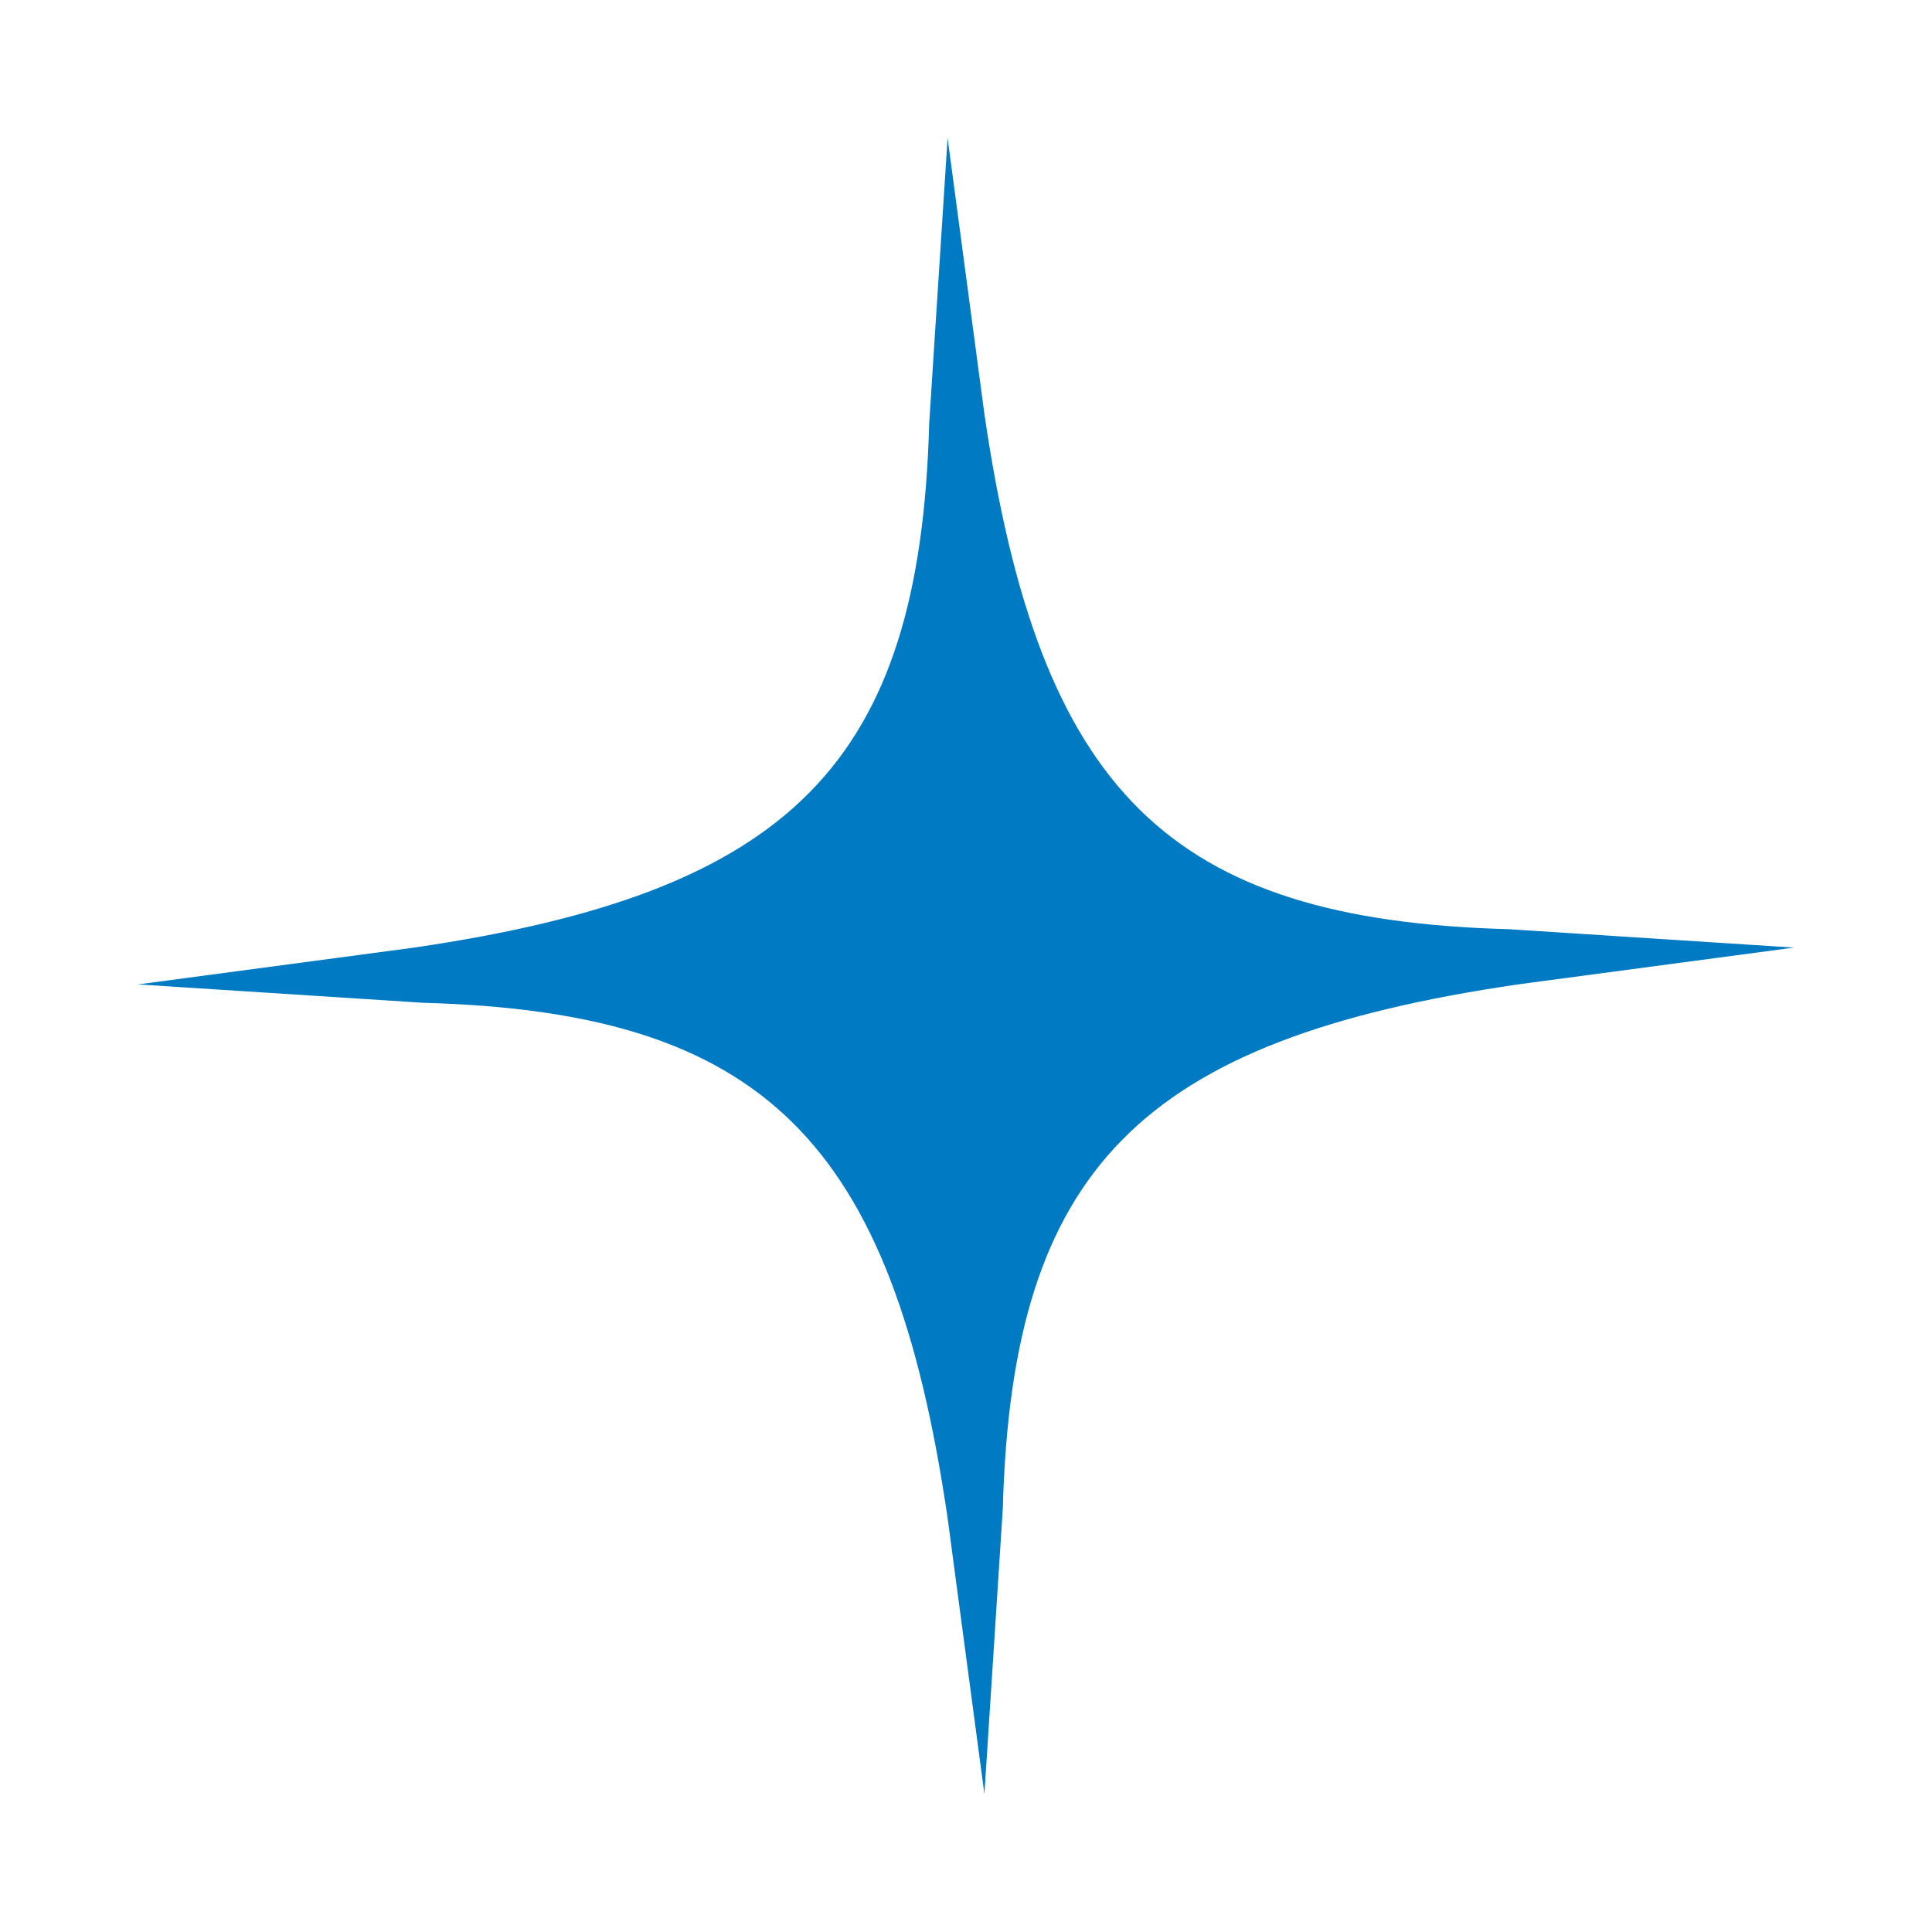
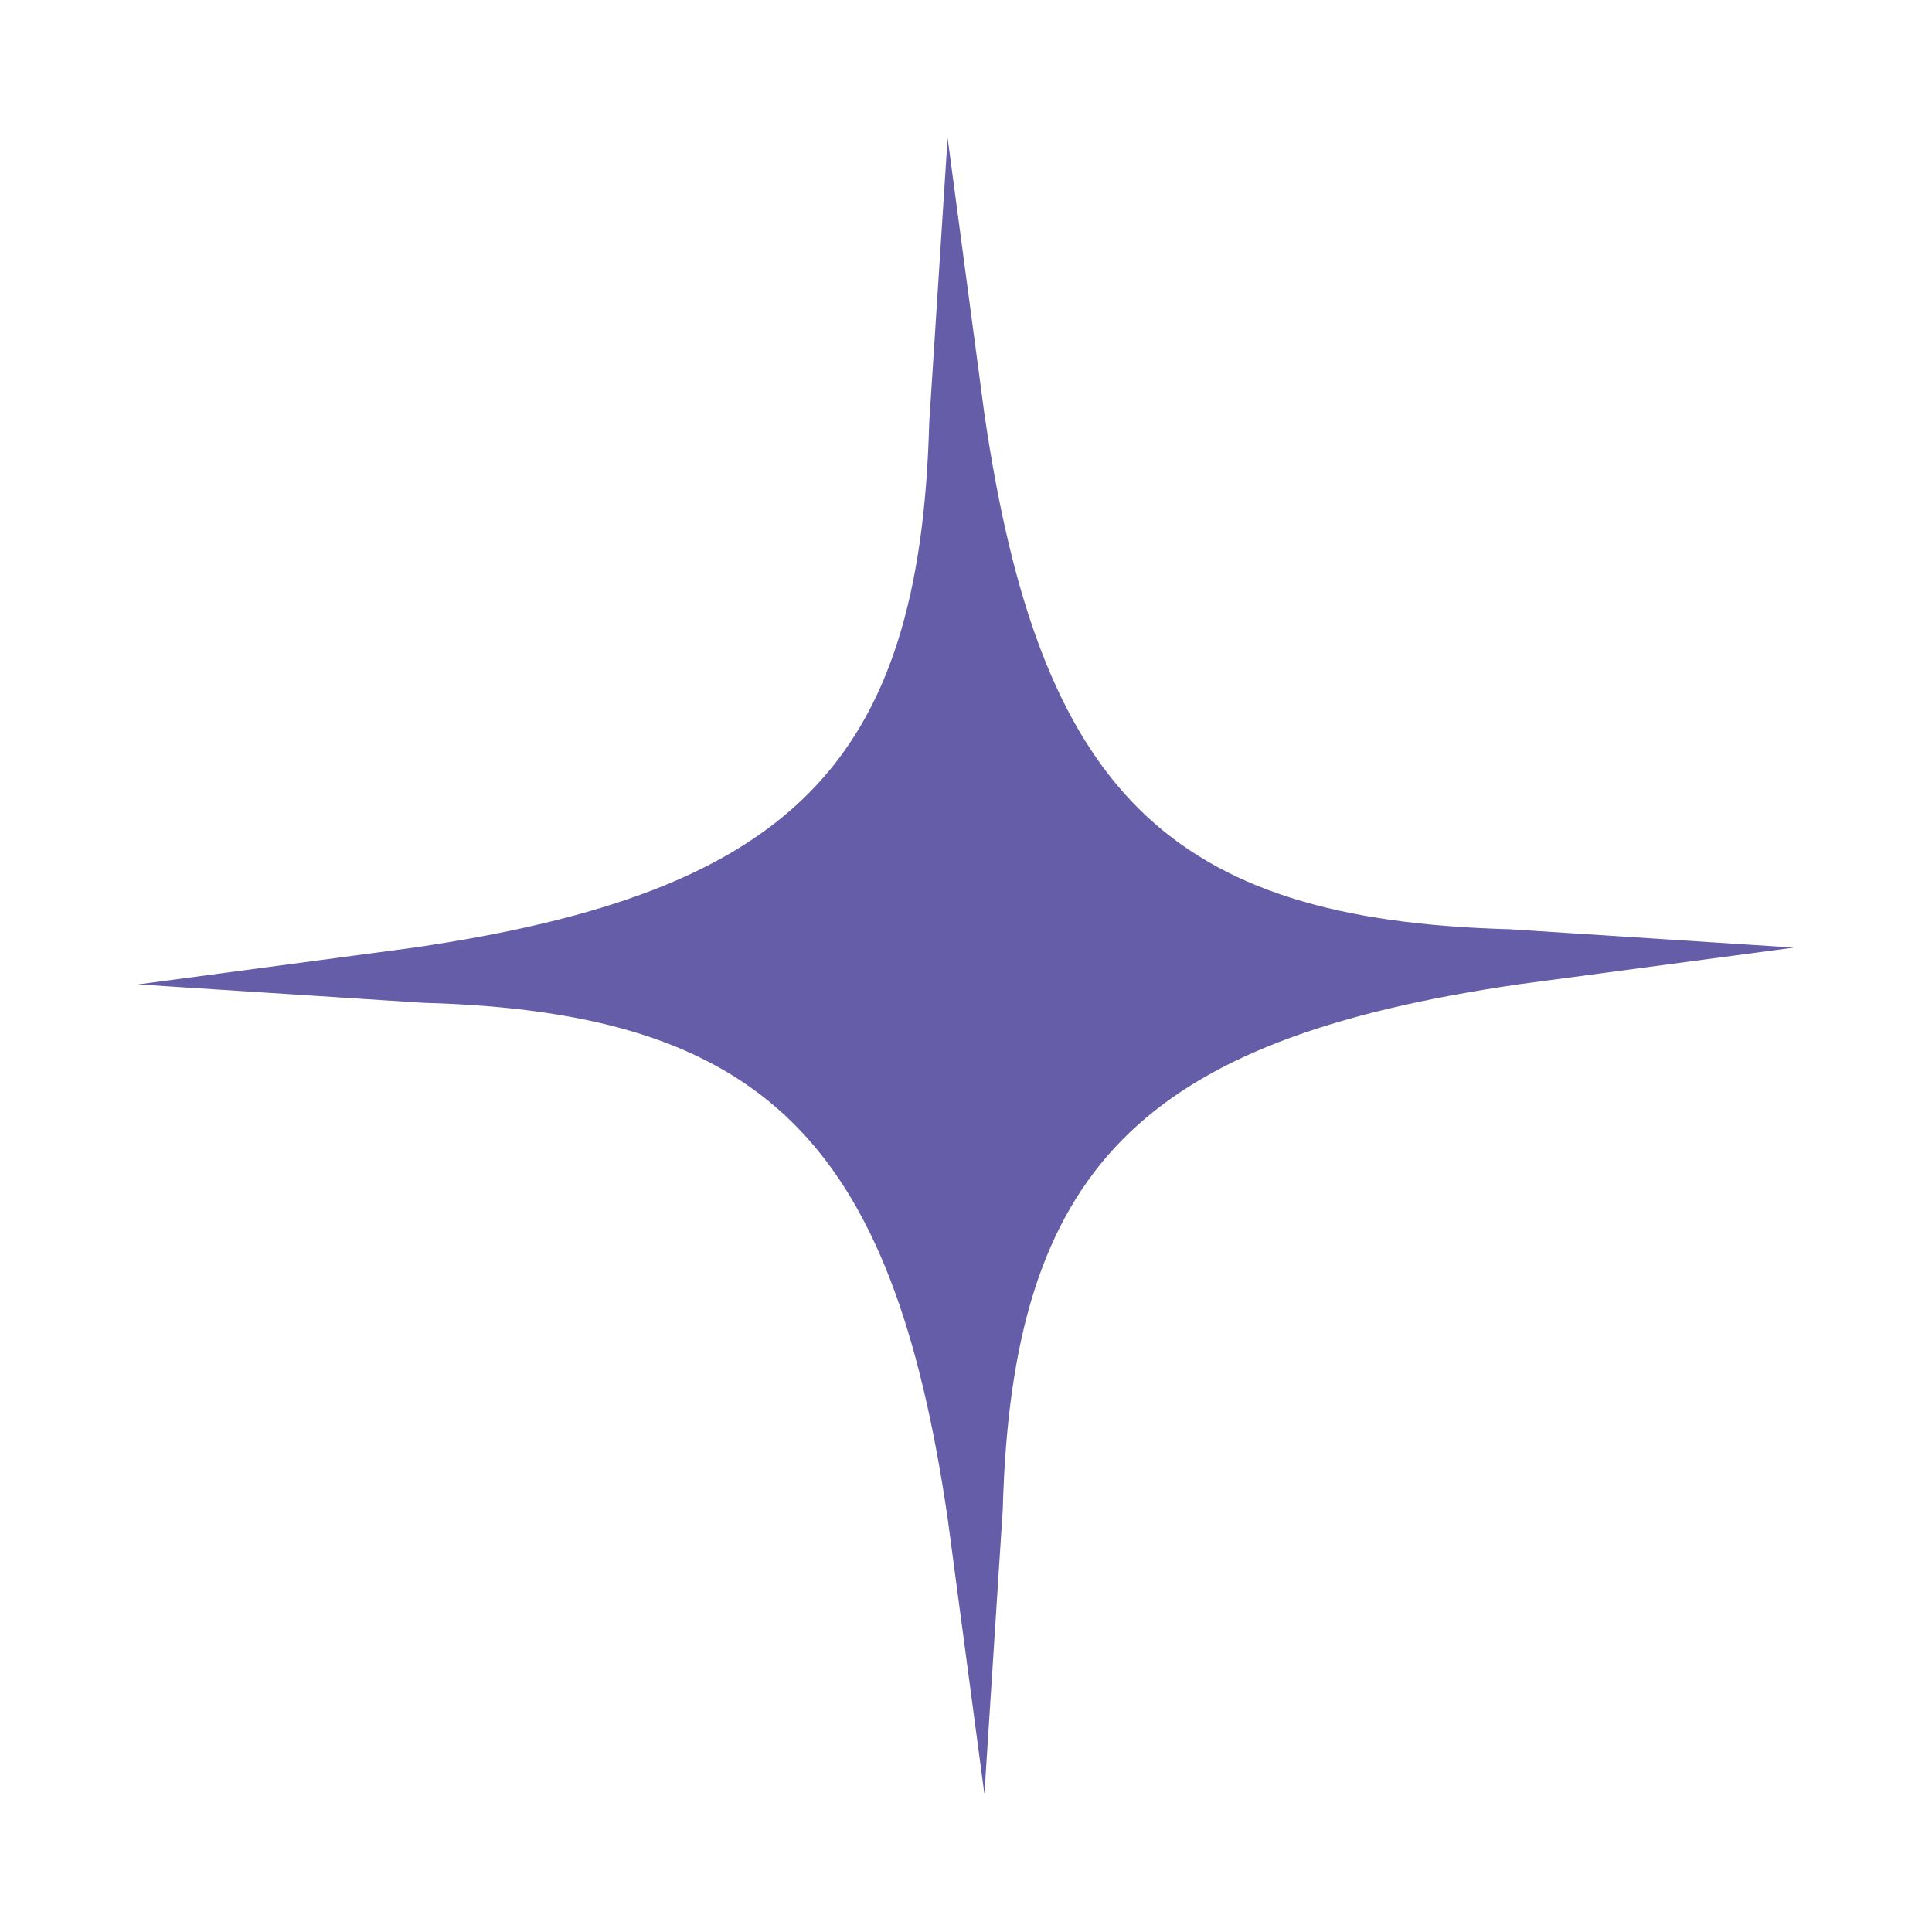
<svg xmlns="http://www.w3.org/2000/svg" version="1.0" width="21pt" height="21pt" viewBox="0 0 21 21" preserveAspectRatio="xMidYMid meet">
-   <g transform="translate(0,21) scale(0.1,-0.1)" fill="#007AC3" stroke="none">
+   <g transform="translate(0,21) scale(0.1,-0.1)" fill="#655da7" stroke="none">
    <path d="M101 164 c-1 -37 -15 -51 -56 -57 l-30 -4 31 -2 c37 -1 51 -15 57 -56 l4 -30 2 31 c1 37 15 51 56 57 l30 4 -31 2 c-37 1 -51 15 -57 56 l-4 30 -2 -31z" />
  </g>
</svg>
